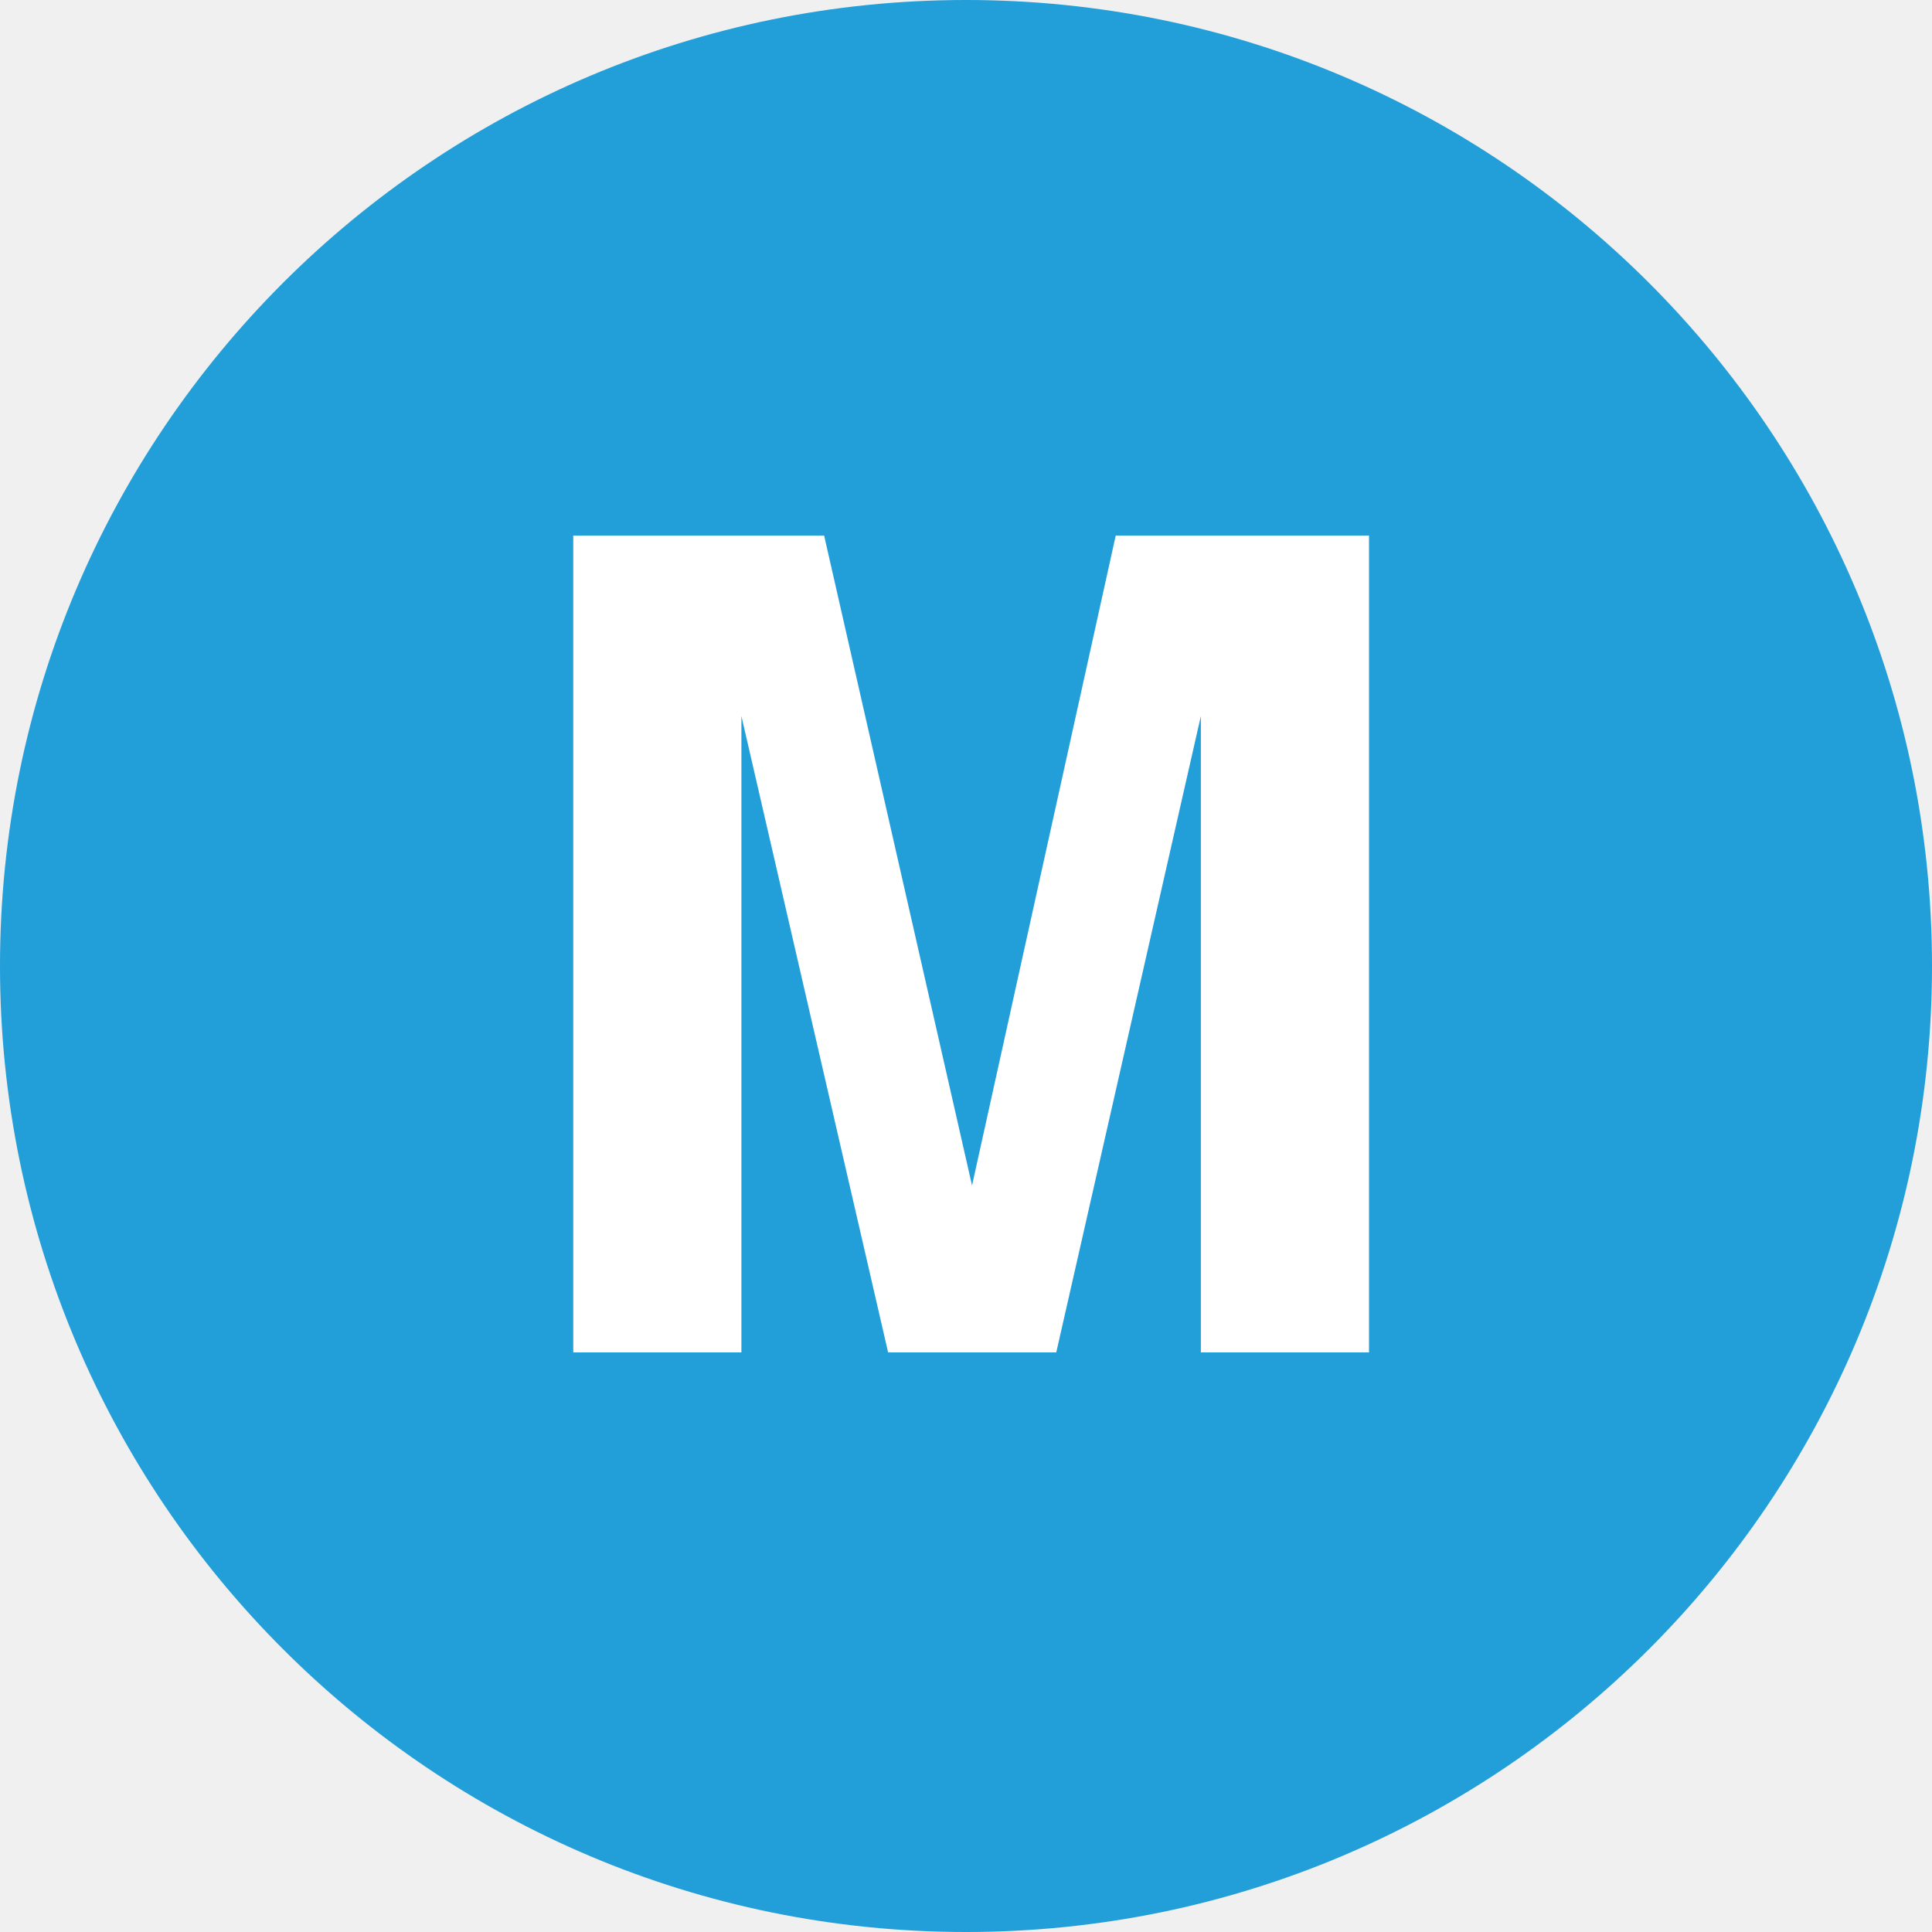
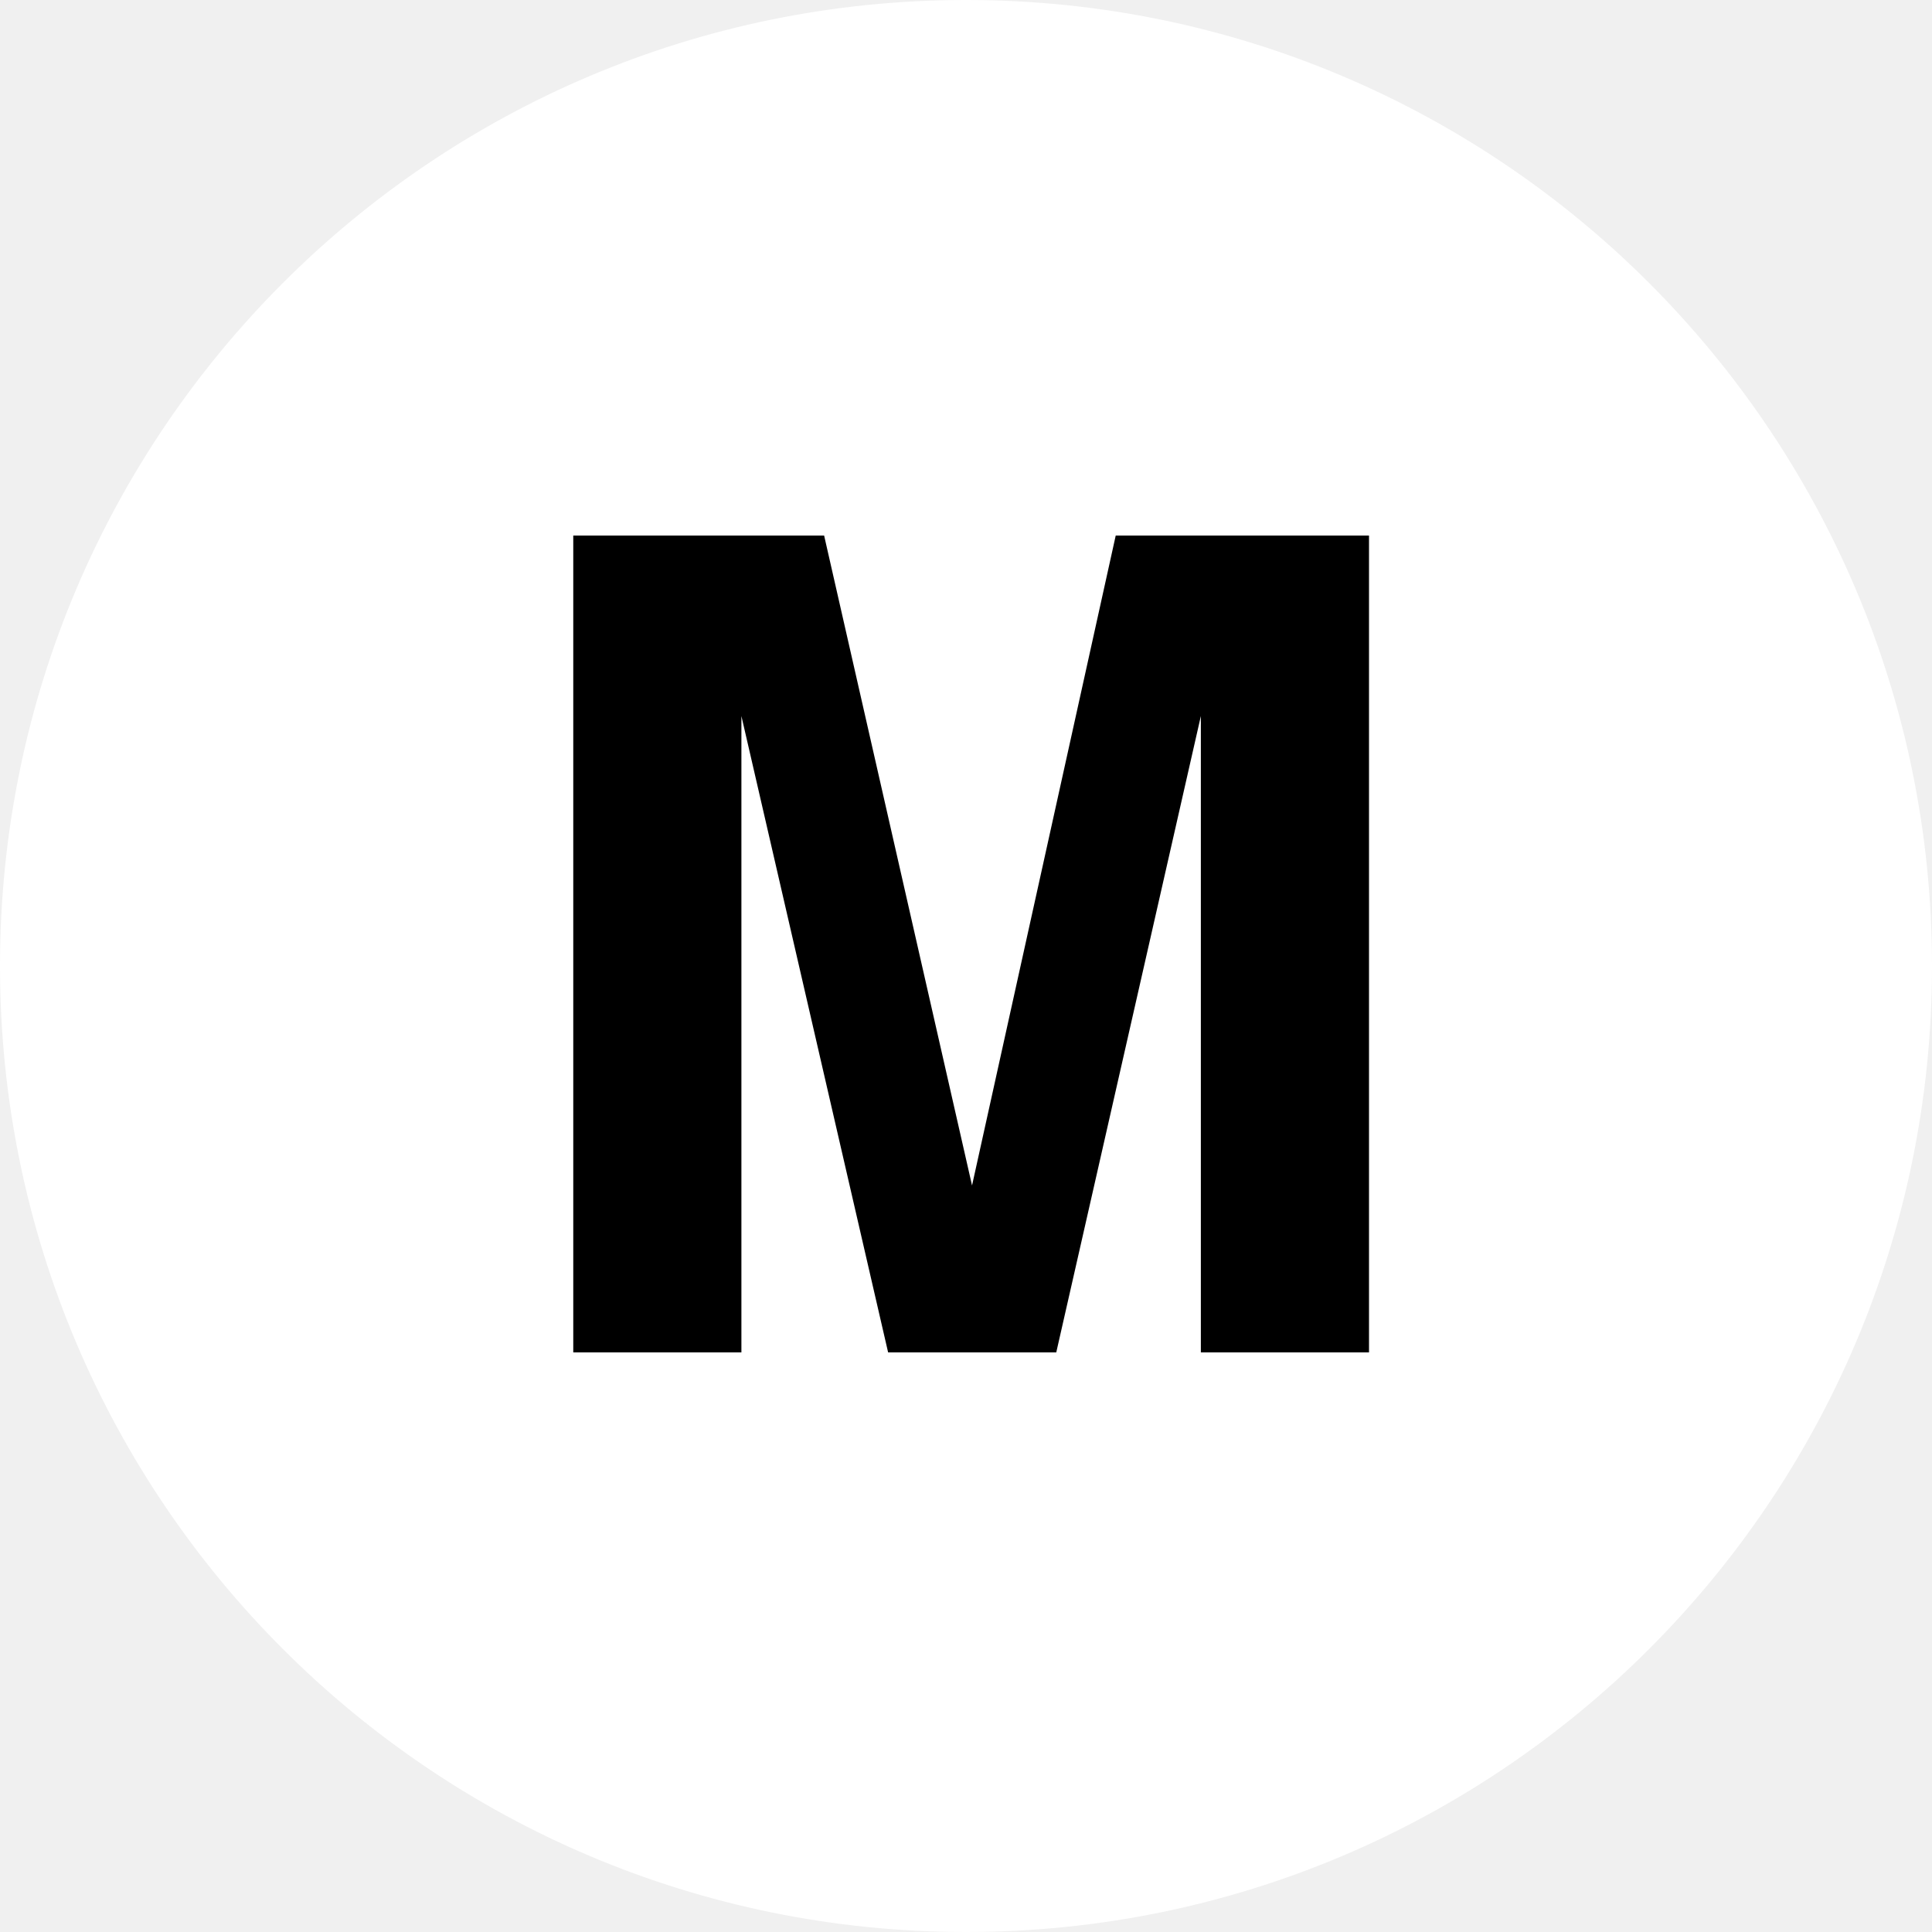
<svg xmlns="http://www.w3.org/2000/svg" viewBox="0 0 100 100">
-   <circle cx="50" cy="50" r="50" fill="#229ed9" />
-   <text x="50" y="70" text-anchor="middle" font-family="-apple-system, BlinkMacSystemFont, 'Segoe UI', Helvetica, Arial, sans-serif" font-weight="800" font-size="58" fill="#ffffff">M</text>
+   <circle cx="50" cy="50" r="50" fill="#ffffff" />
+   <text x="50" y="70" text-anchor="middle" font-family="-apple-system, BlinkMacSystemFont, 'Segoe UI', Helvetica, Arial, sans-serif" font-weight="800" font-size="58" fill="#000000">M</text>
</svg>
